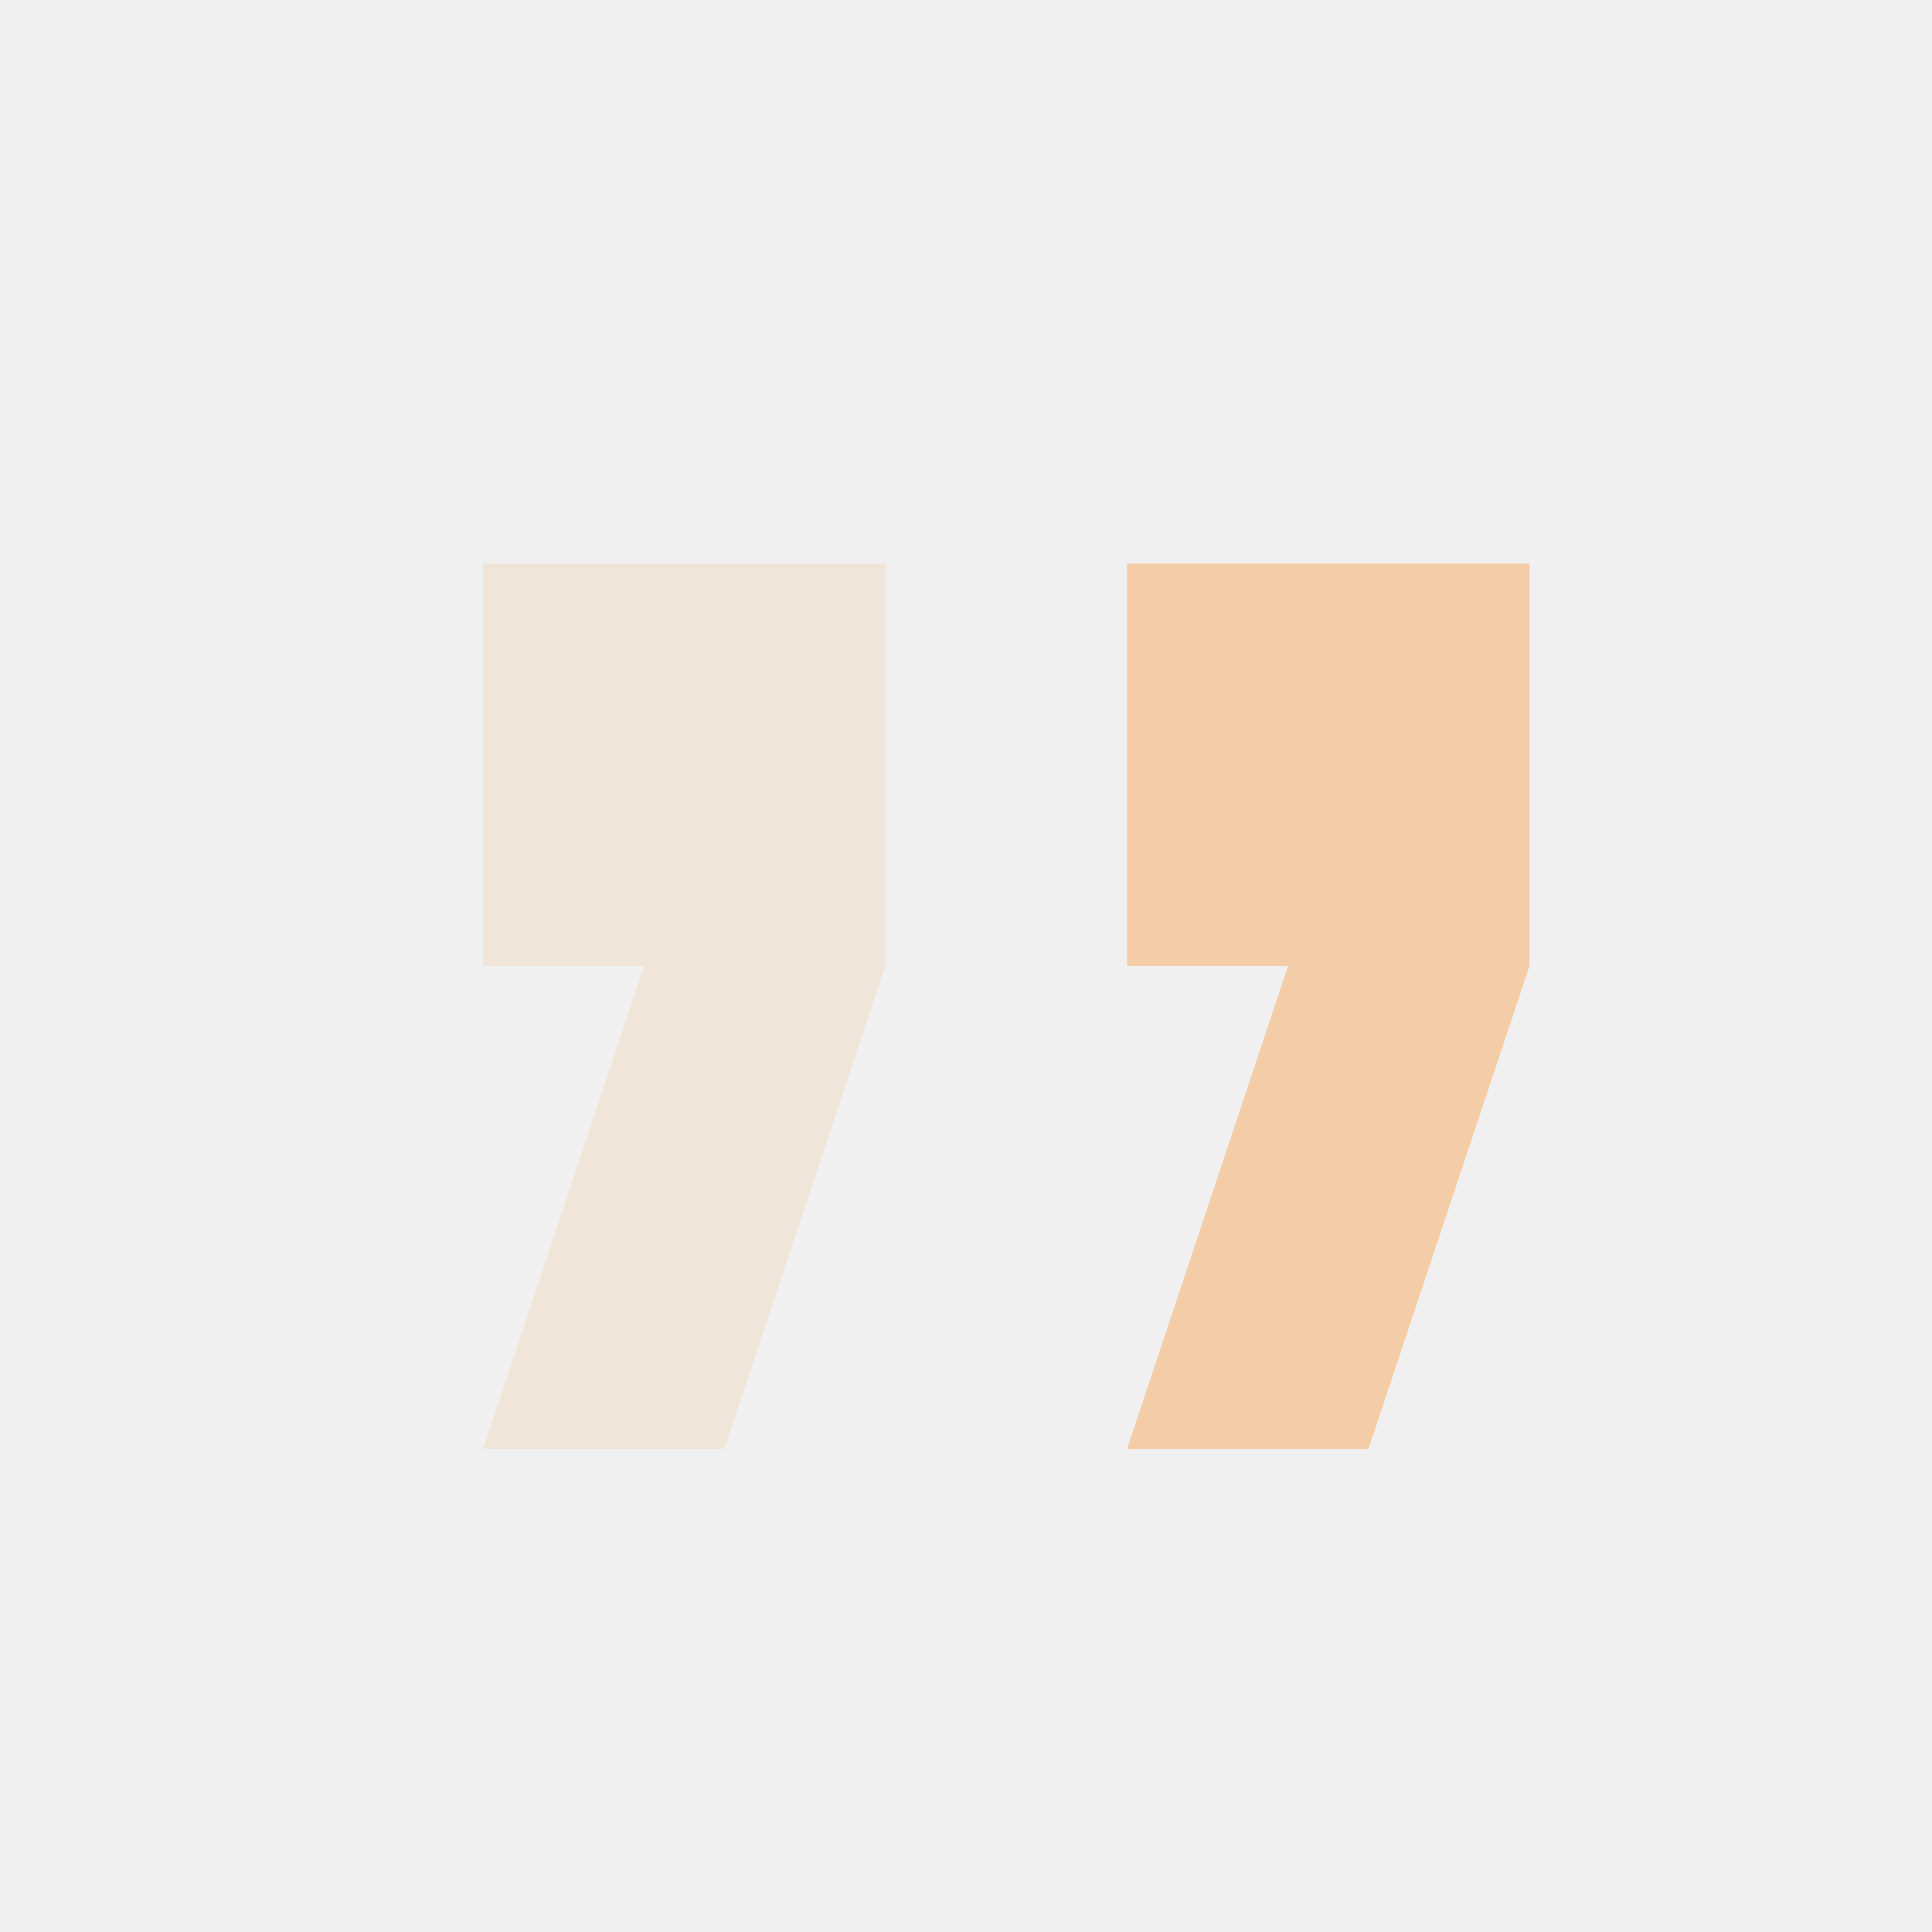
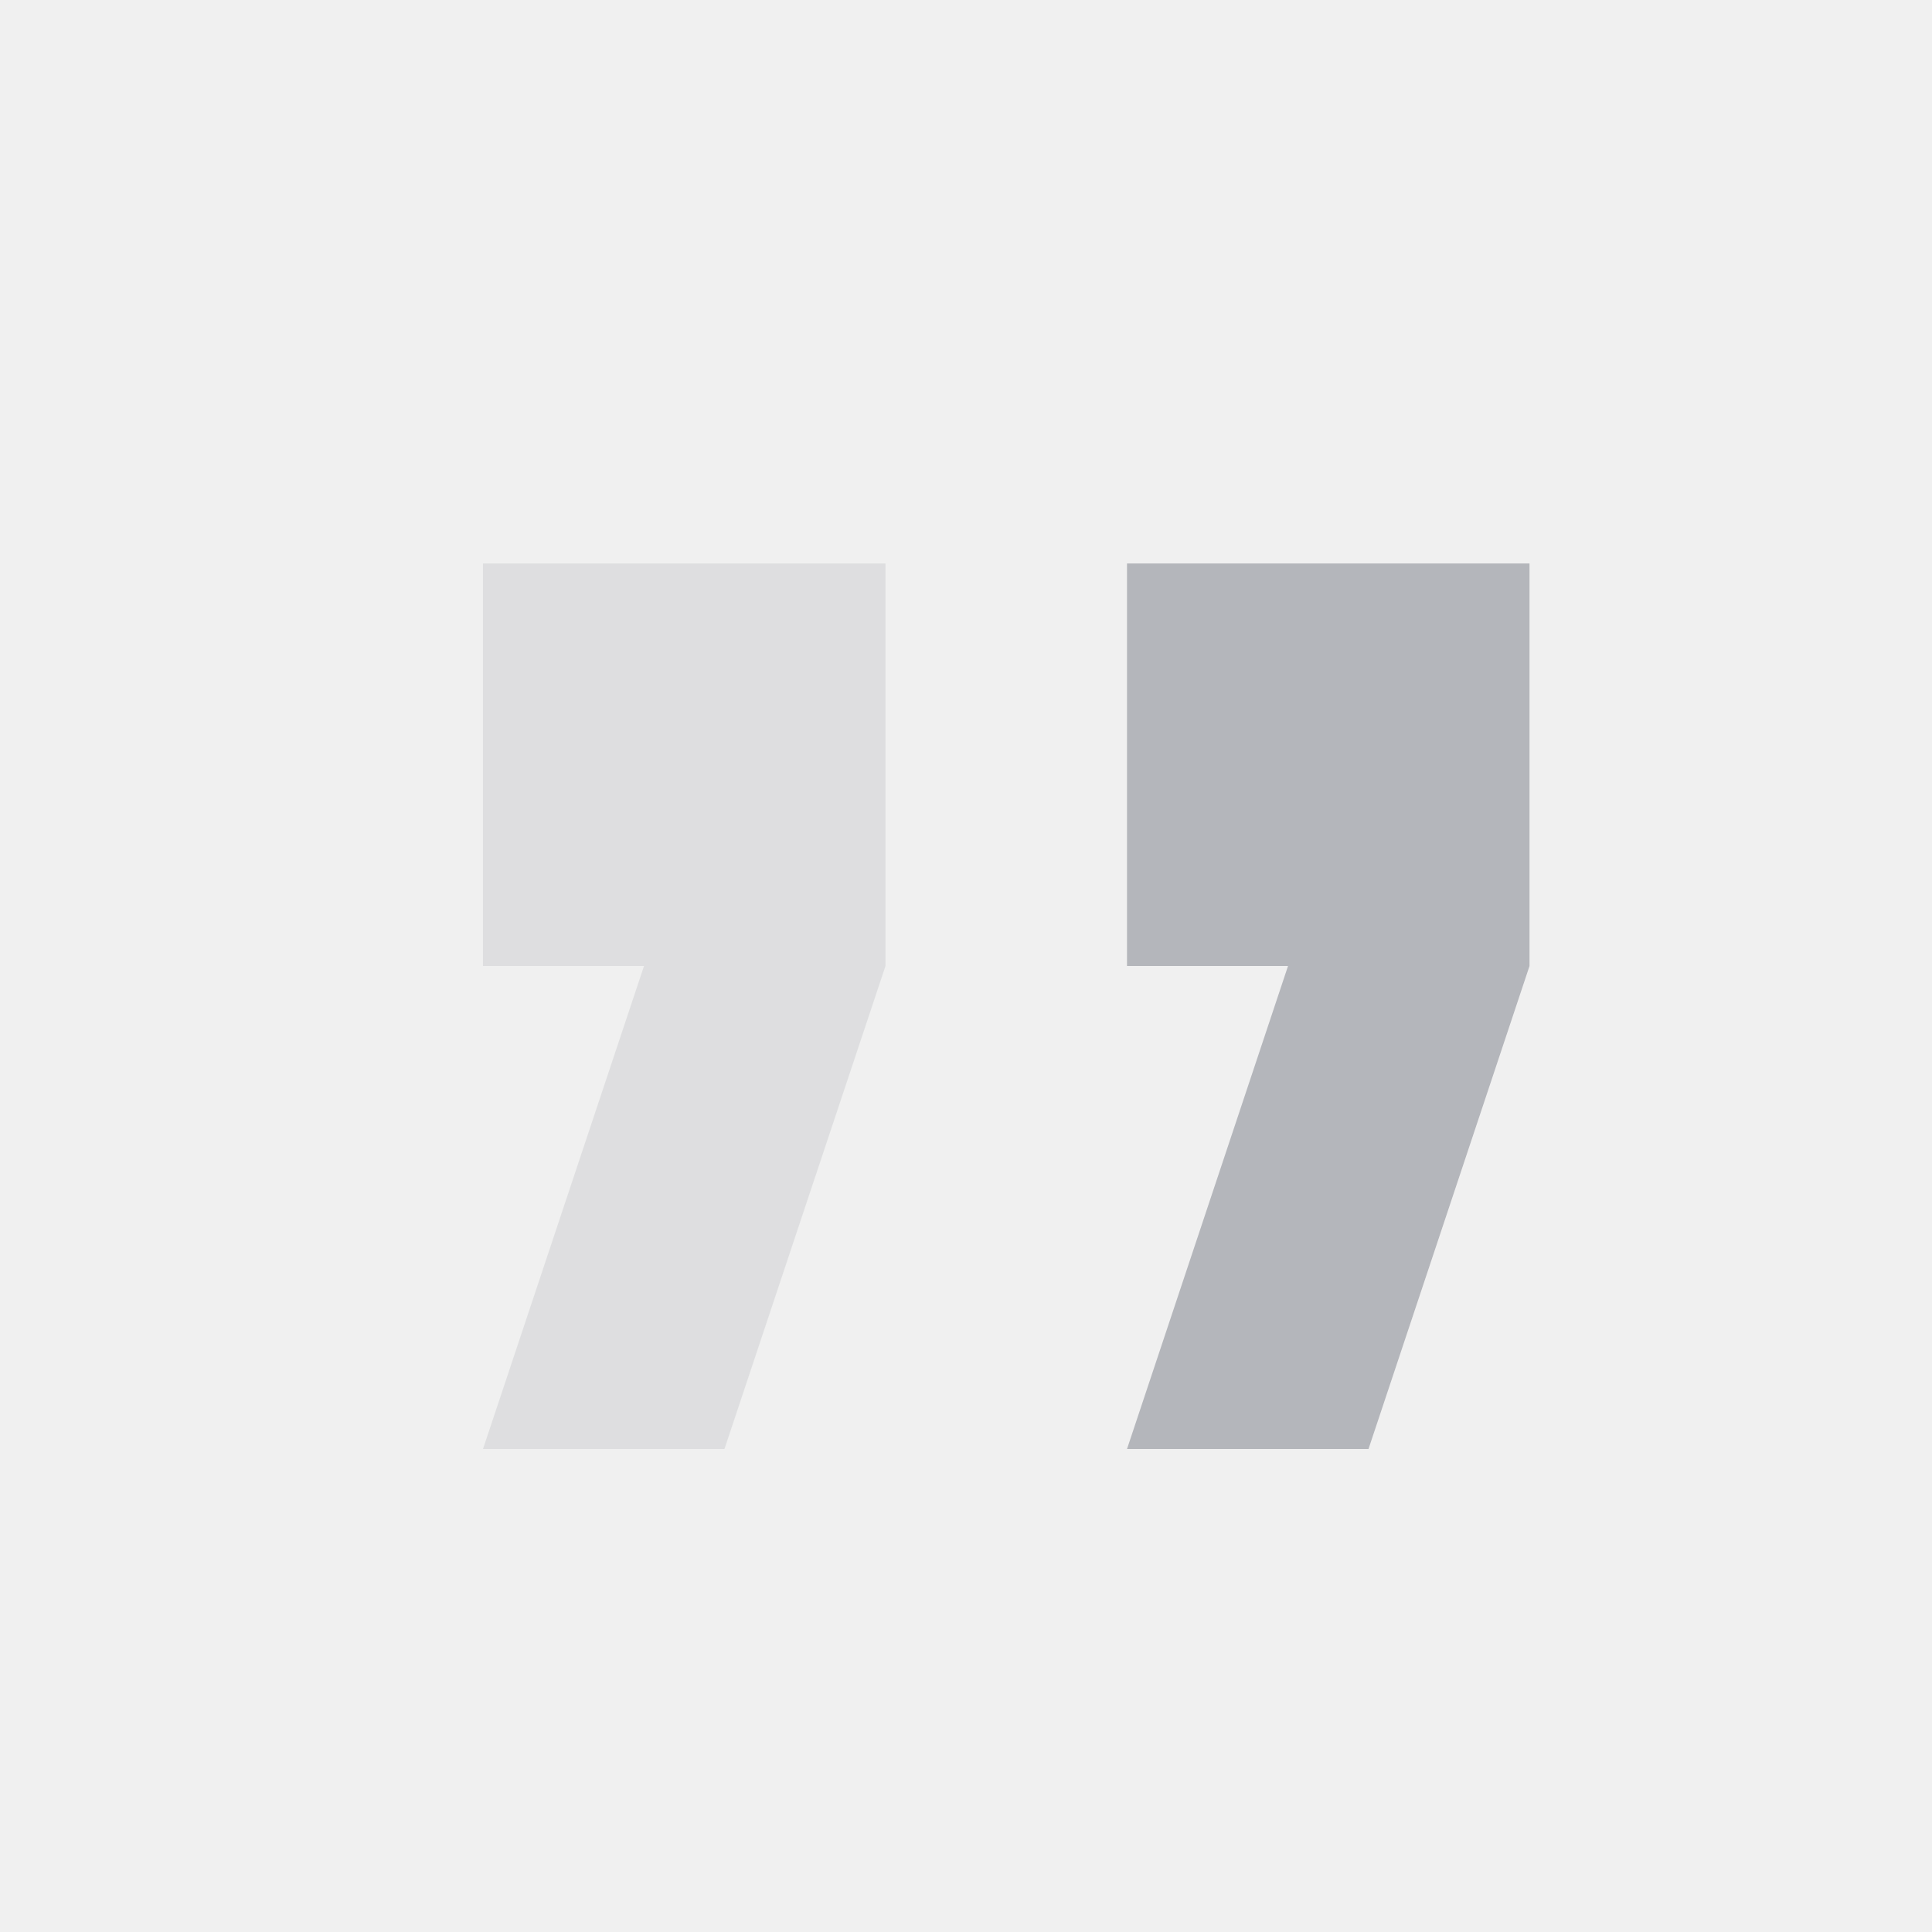
<svg xmlns="http://www.w3.org/2000/svg" width="80" height="80" viewBox="0 0 80 80" fill="none">
  <g id="quote-2 1" opacity="0.3" clip-path="url(#clip0_5975_3000)">
    <g id="Icons-/-Text-/-Quote#2">
-       <path id="â" fill-rule="evenodd" clip-rule="evenodd" d="M46.667 60L53.334 40H46.667V23.333H63.334L63.334 40L56.667 60H46.667Z" fill="#FF7D00" />
-       <path id="Path" opacity="0.3" fill-rule="evenodd" clip-rule="evenodd" d="M19.999 60L26.666 40H19.999V23.333H36.666L36.666 40L29.999 60H19.999Z" fill="#FF7D00" />
+       <path id="â" fill-rule="evenodd" clip-rule="evenodd" d="M46.667 60L53.334 40H46.667V23.333H63.334L63.334 40L56.667 60H46.667Z" fill="#282e3f" />
+       <path id="Path" opacity="0.3" fill-rule="evenodd" clip-rule="evenodd" d="M19.999 60L26.666 40H19.999V23.333H36.666L36.666 40L29.999 60H19.999Z" fill="#282e3f" />
    </g>
  </g>
  <defs>
    <clipPath id="clip0_5975_3000">
      <rect width="80" height="80" fill="white" />
    </clipPath>
  </defs>
</svg>
